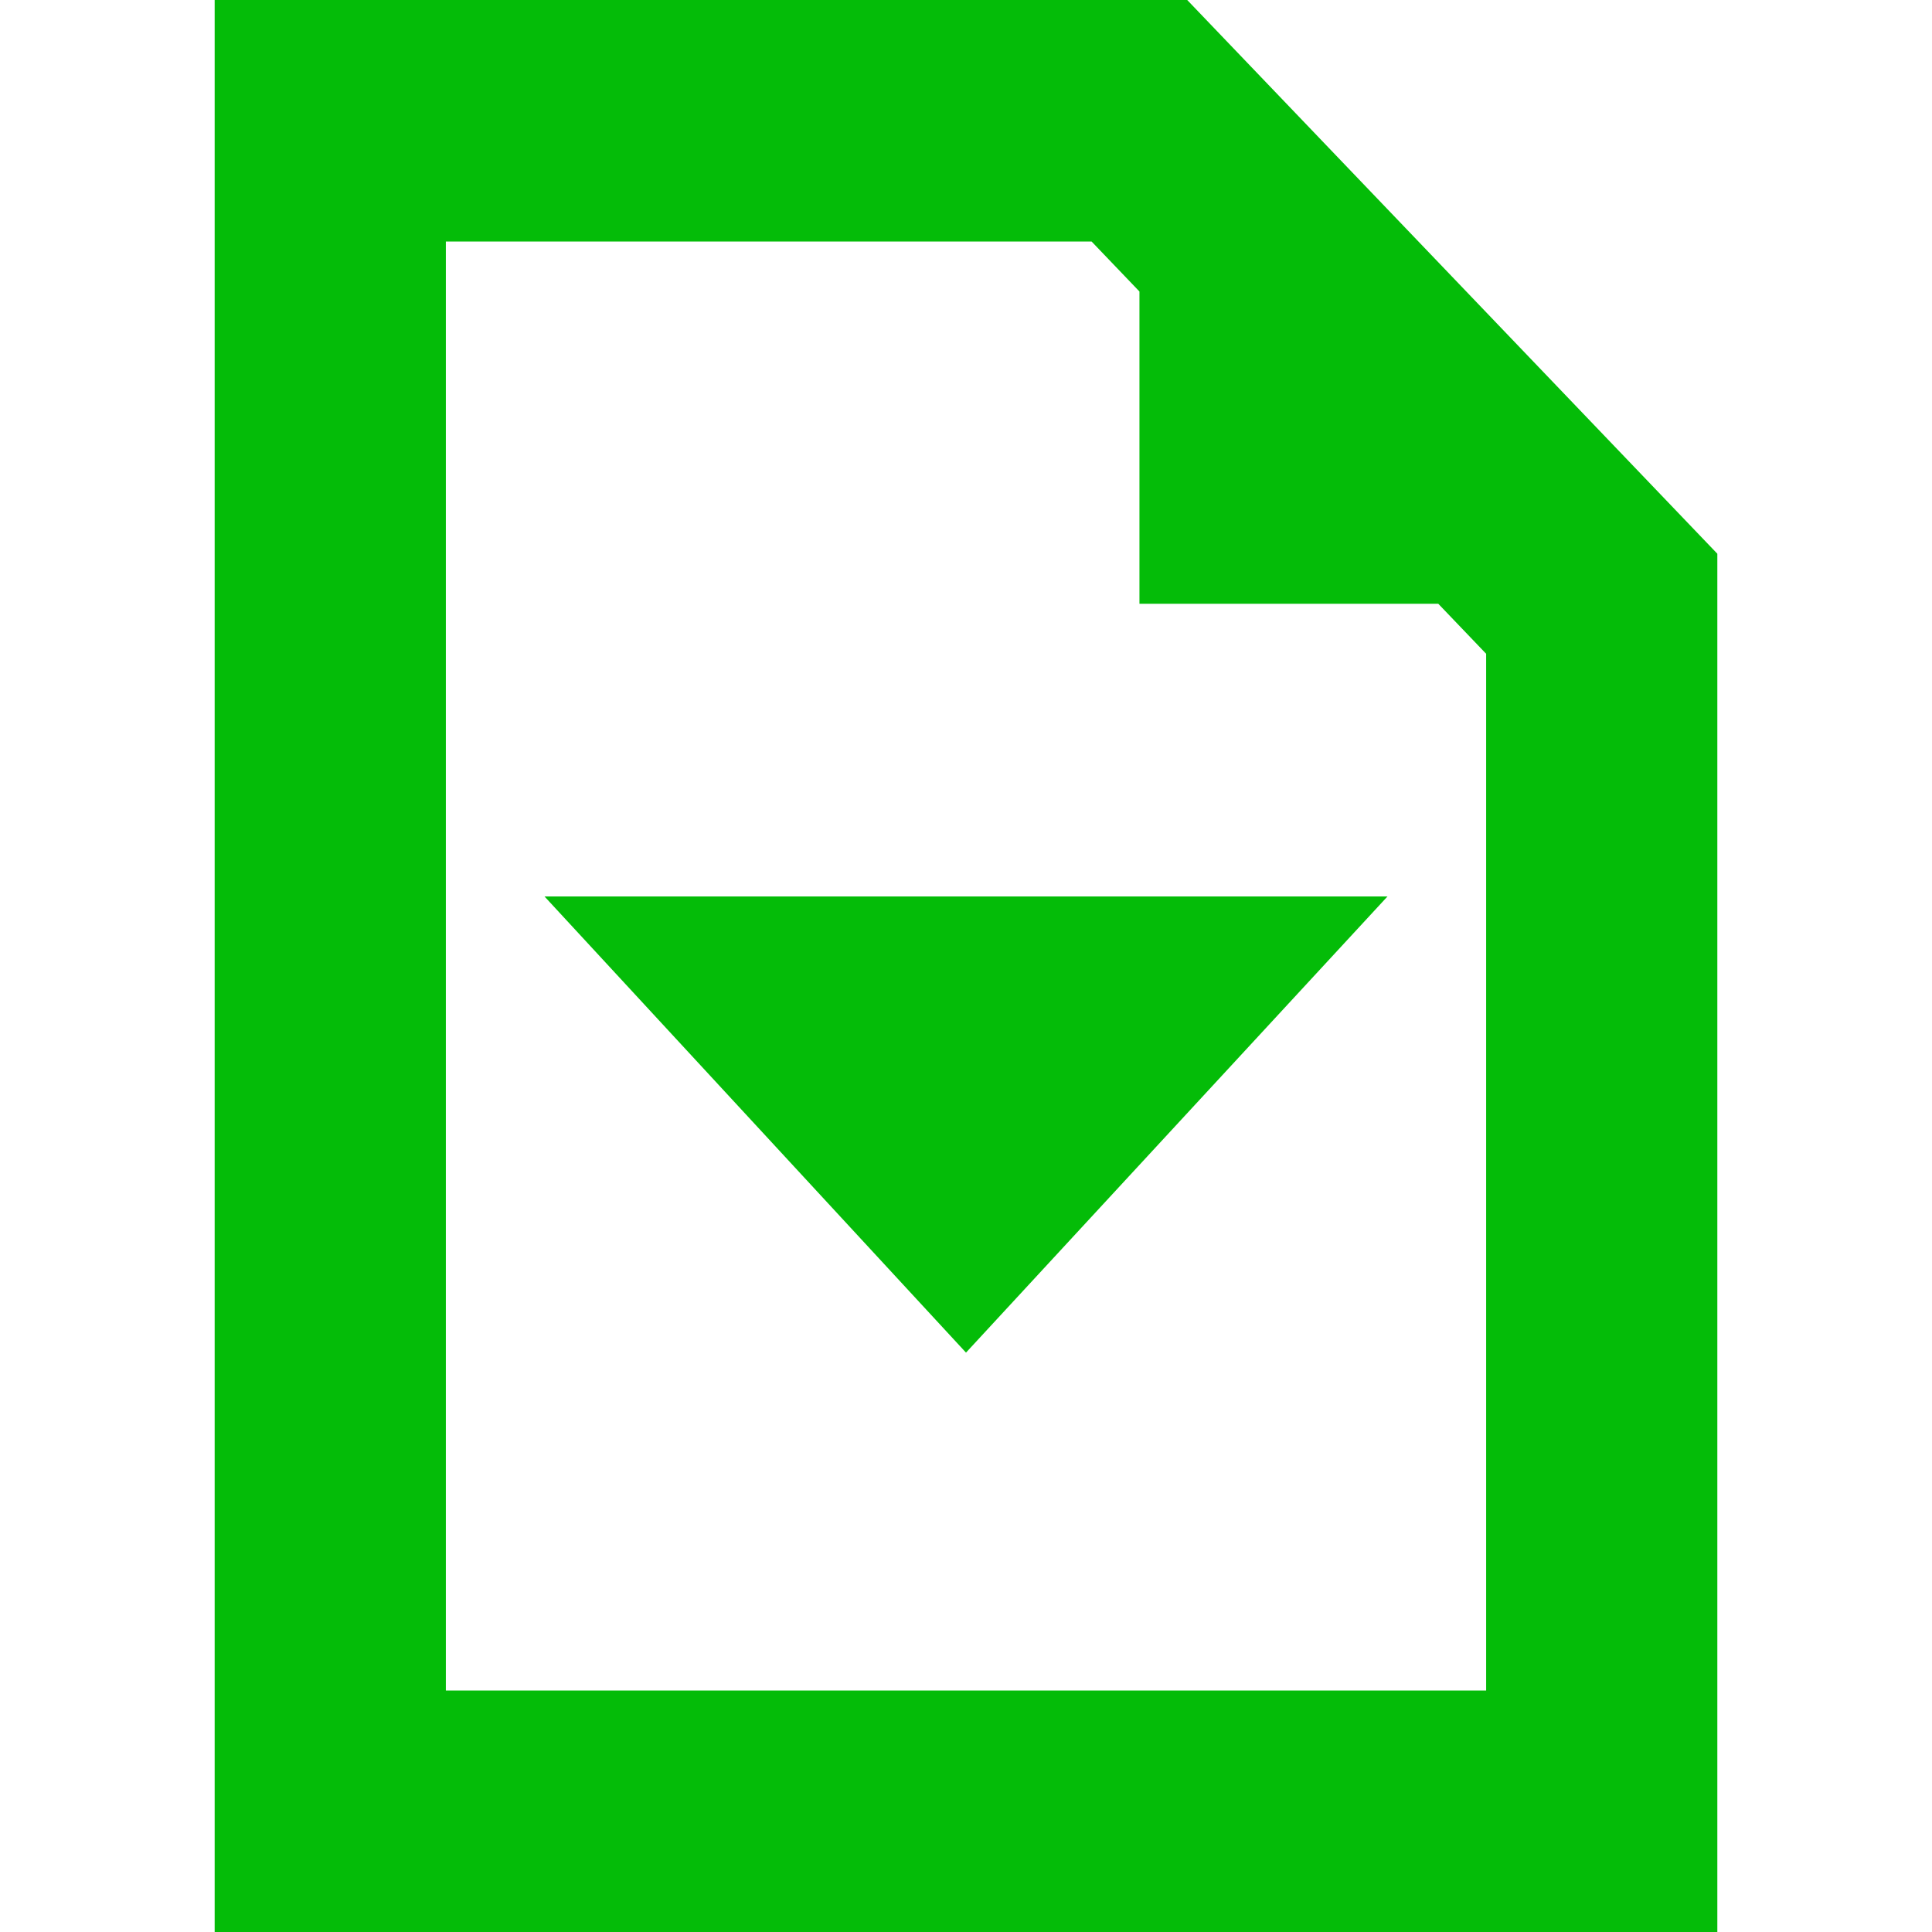
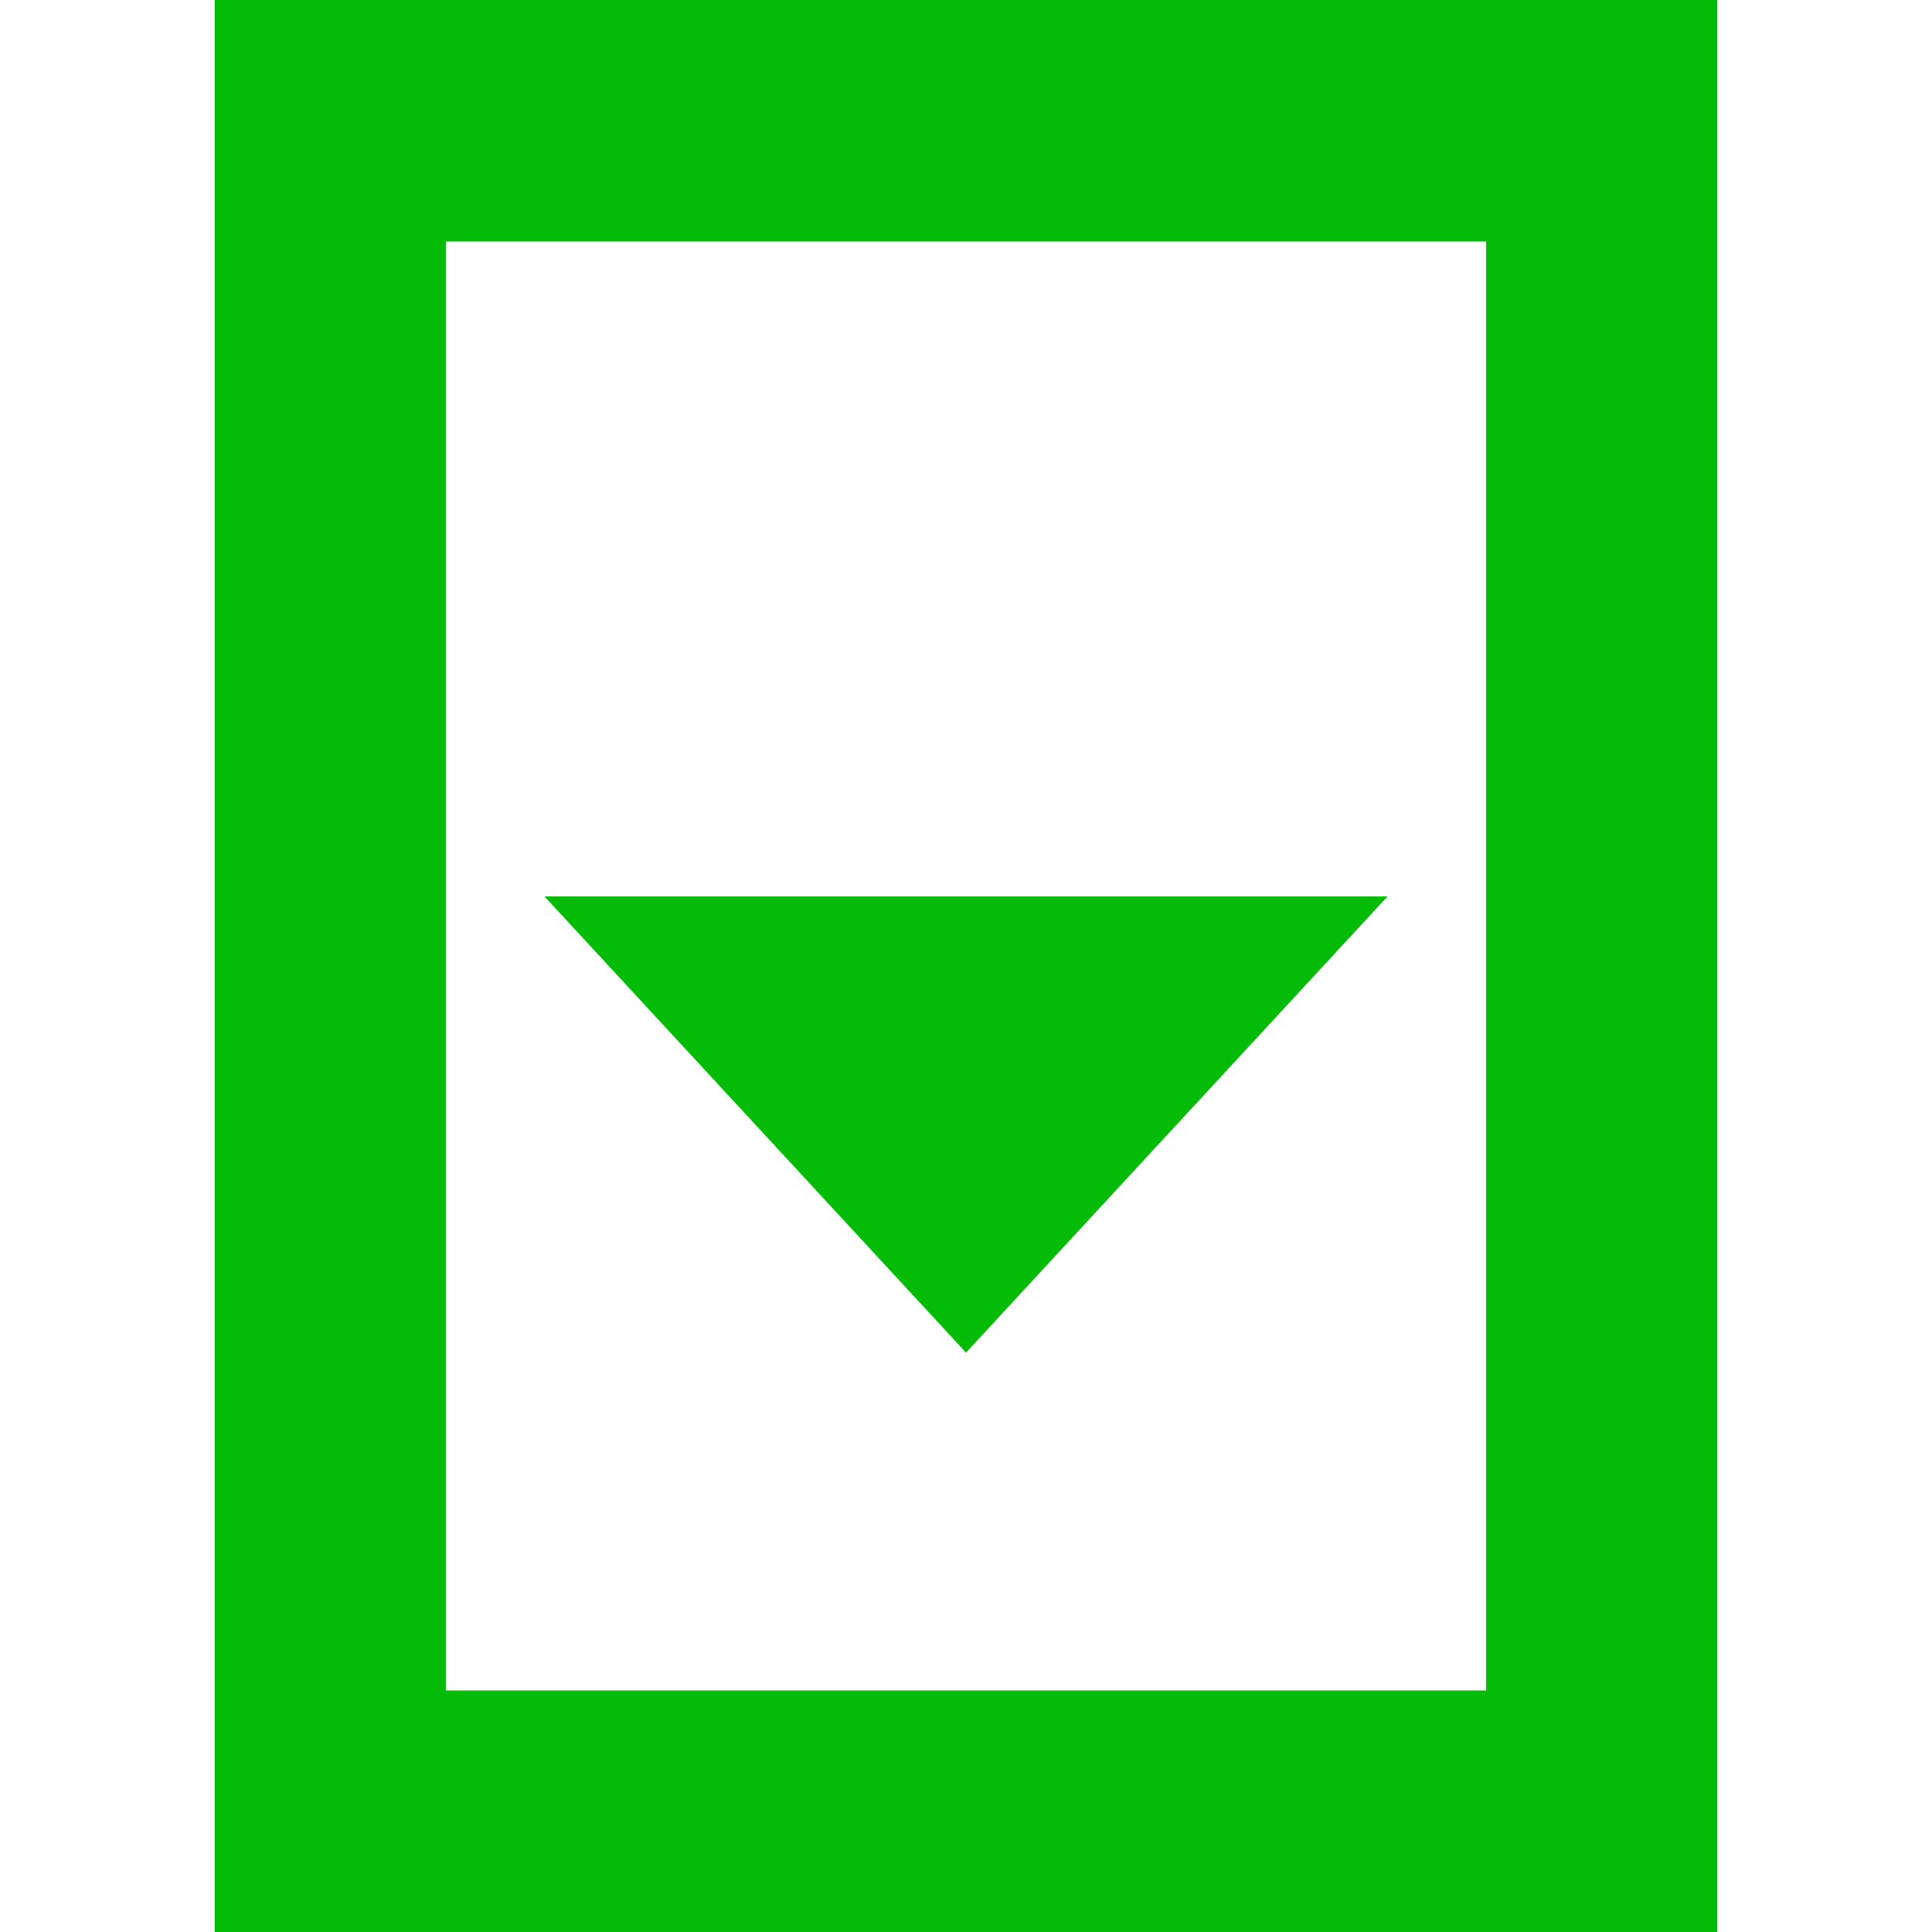
<svg xmlns="http://www.w3.org/2000/svg" width="100%" height="100%" viewBox="0 0 18 18" version="1.1" xml:space="preserve" style="fill-rule:evenodd;clip-rule:evenodd;stroke-linejoin:round;stroke-miterlimit:2;">
  <g id="Documents_on_state">
    <g>
-       <path d="M11.061,0L2,0L2,18L16,18L16,5.159L11.061,0ZM13.846,15.75L4.154,15.75L4.154,2.25L10.17,2.25L10.616,2.716L10.616,5.625L13.4,5.625L13.846,6.091L13.846,15.75Z" style="fill:rgb(4,188,8);fill-rule:nonzero;" />
+       <path d="M16,0L2,0L2,18L16,18L16,0ZM13.846,15.75L4.154,15.75L4.154,2.25L13.846,2.25L13.846,15.75Z" style="fill:rgb(4,188,8);fill-rule:nonzero;" />
      <path d="M9,12.602L12.927,8.352L5.073,8.352L9,12.602Z" style="fill:rgb(4,188,8);fill-rule:nonzero;" />
    </g>
  </g>
</svg>
